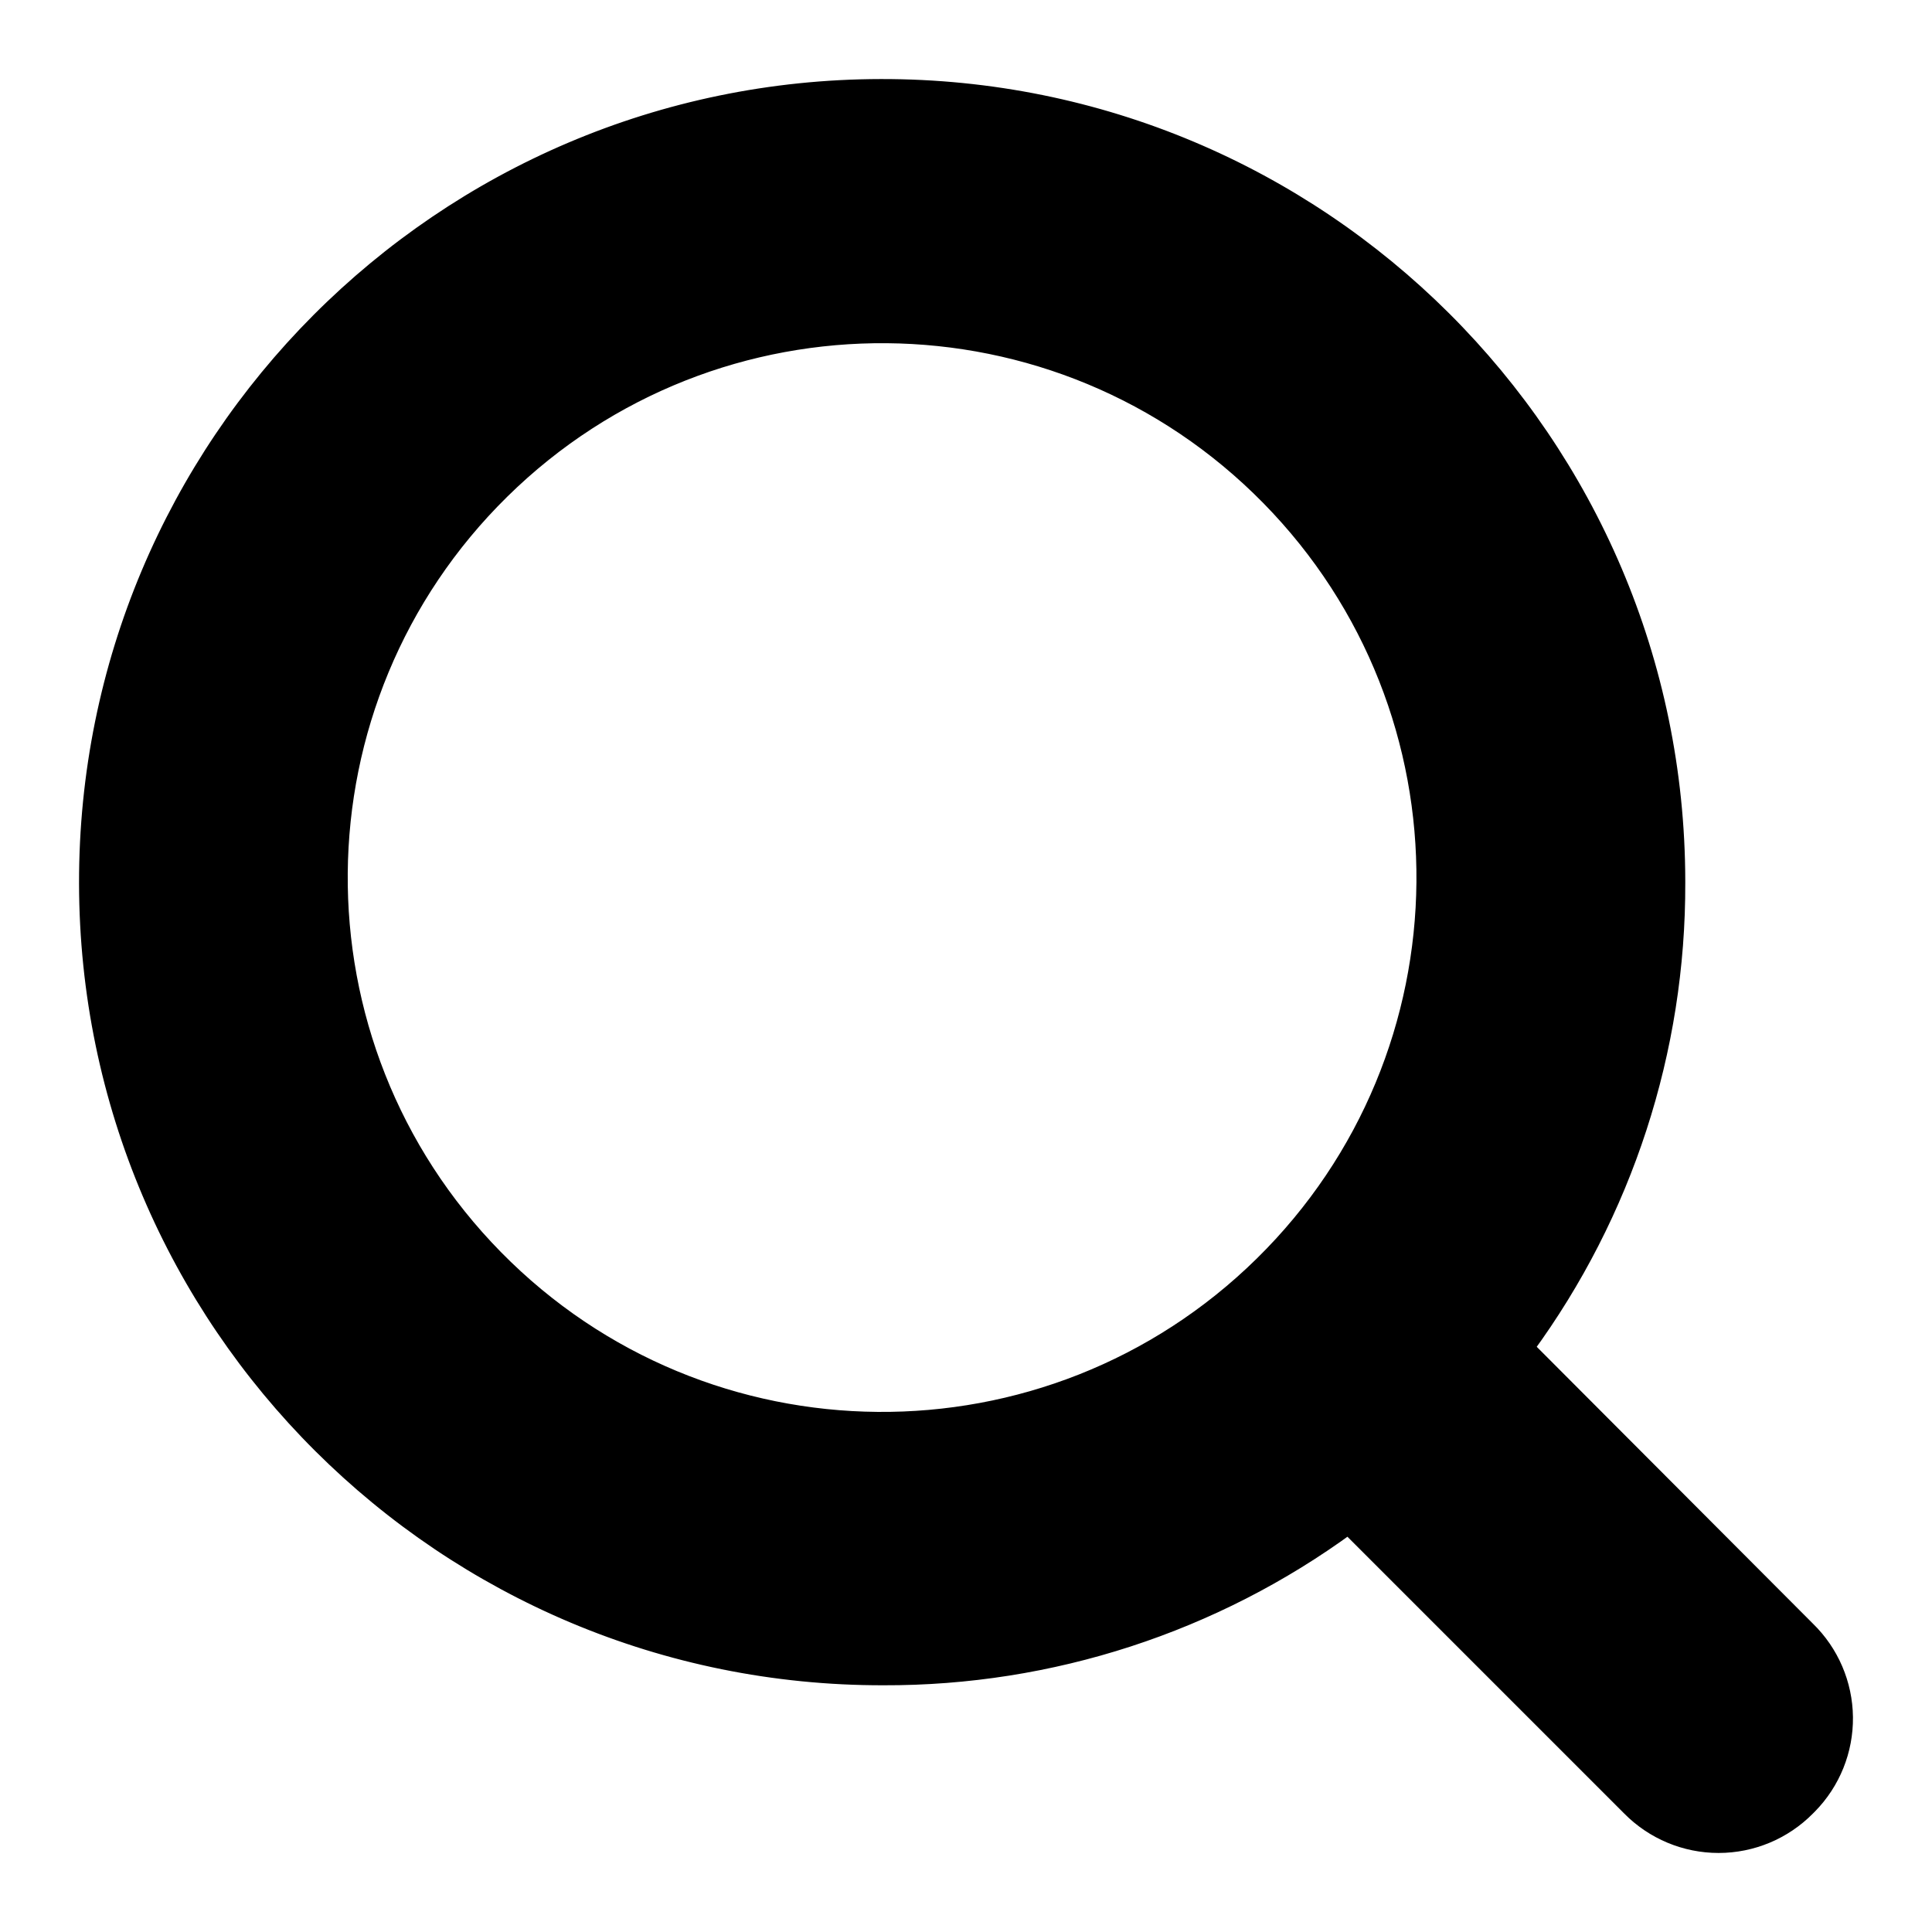
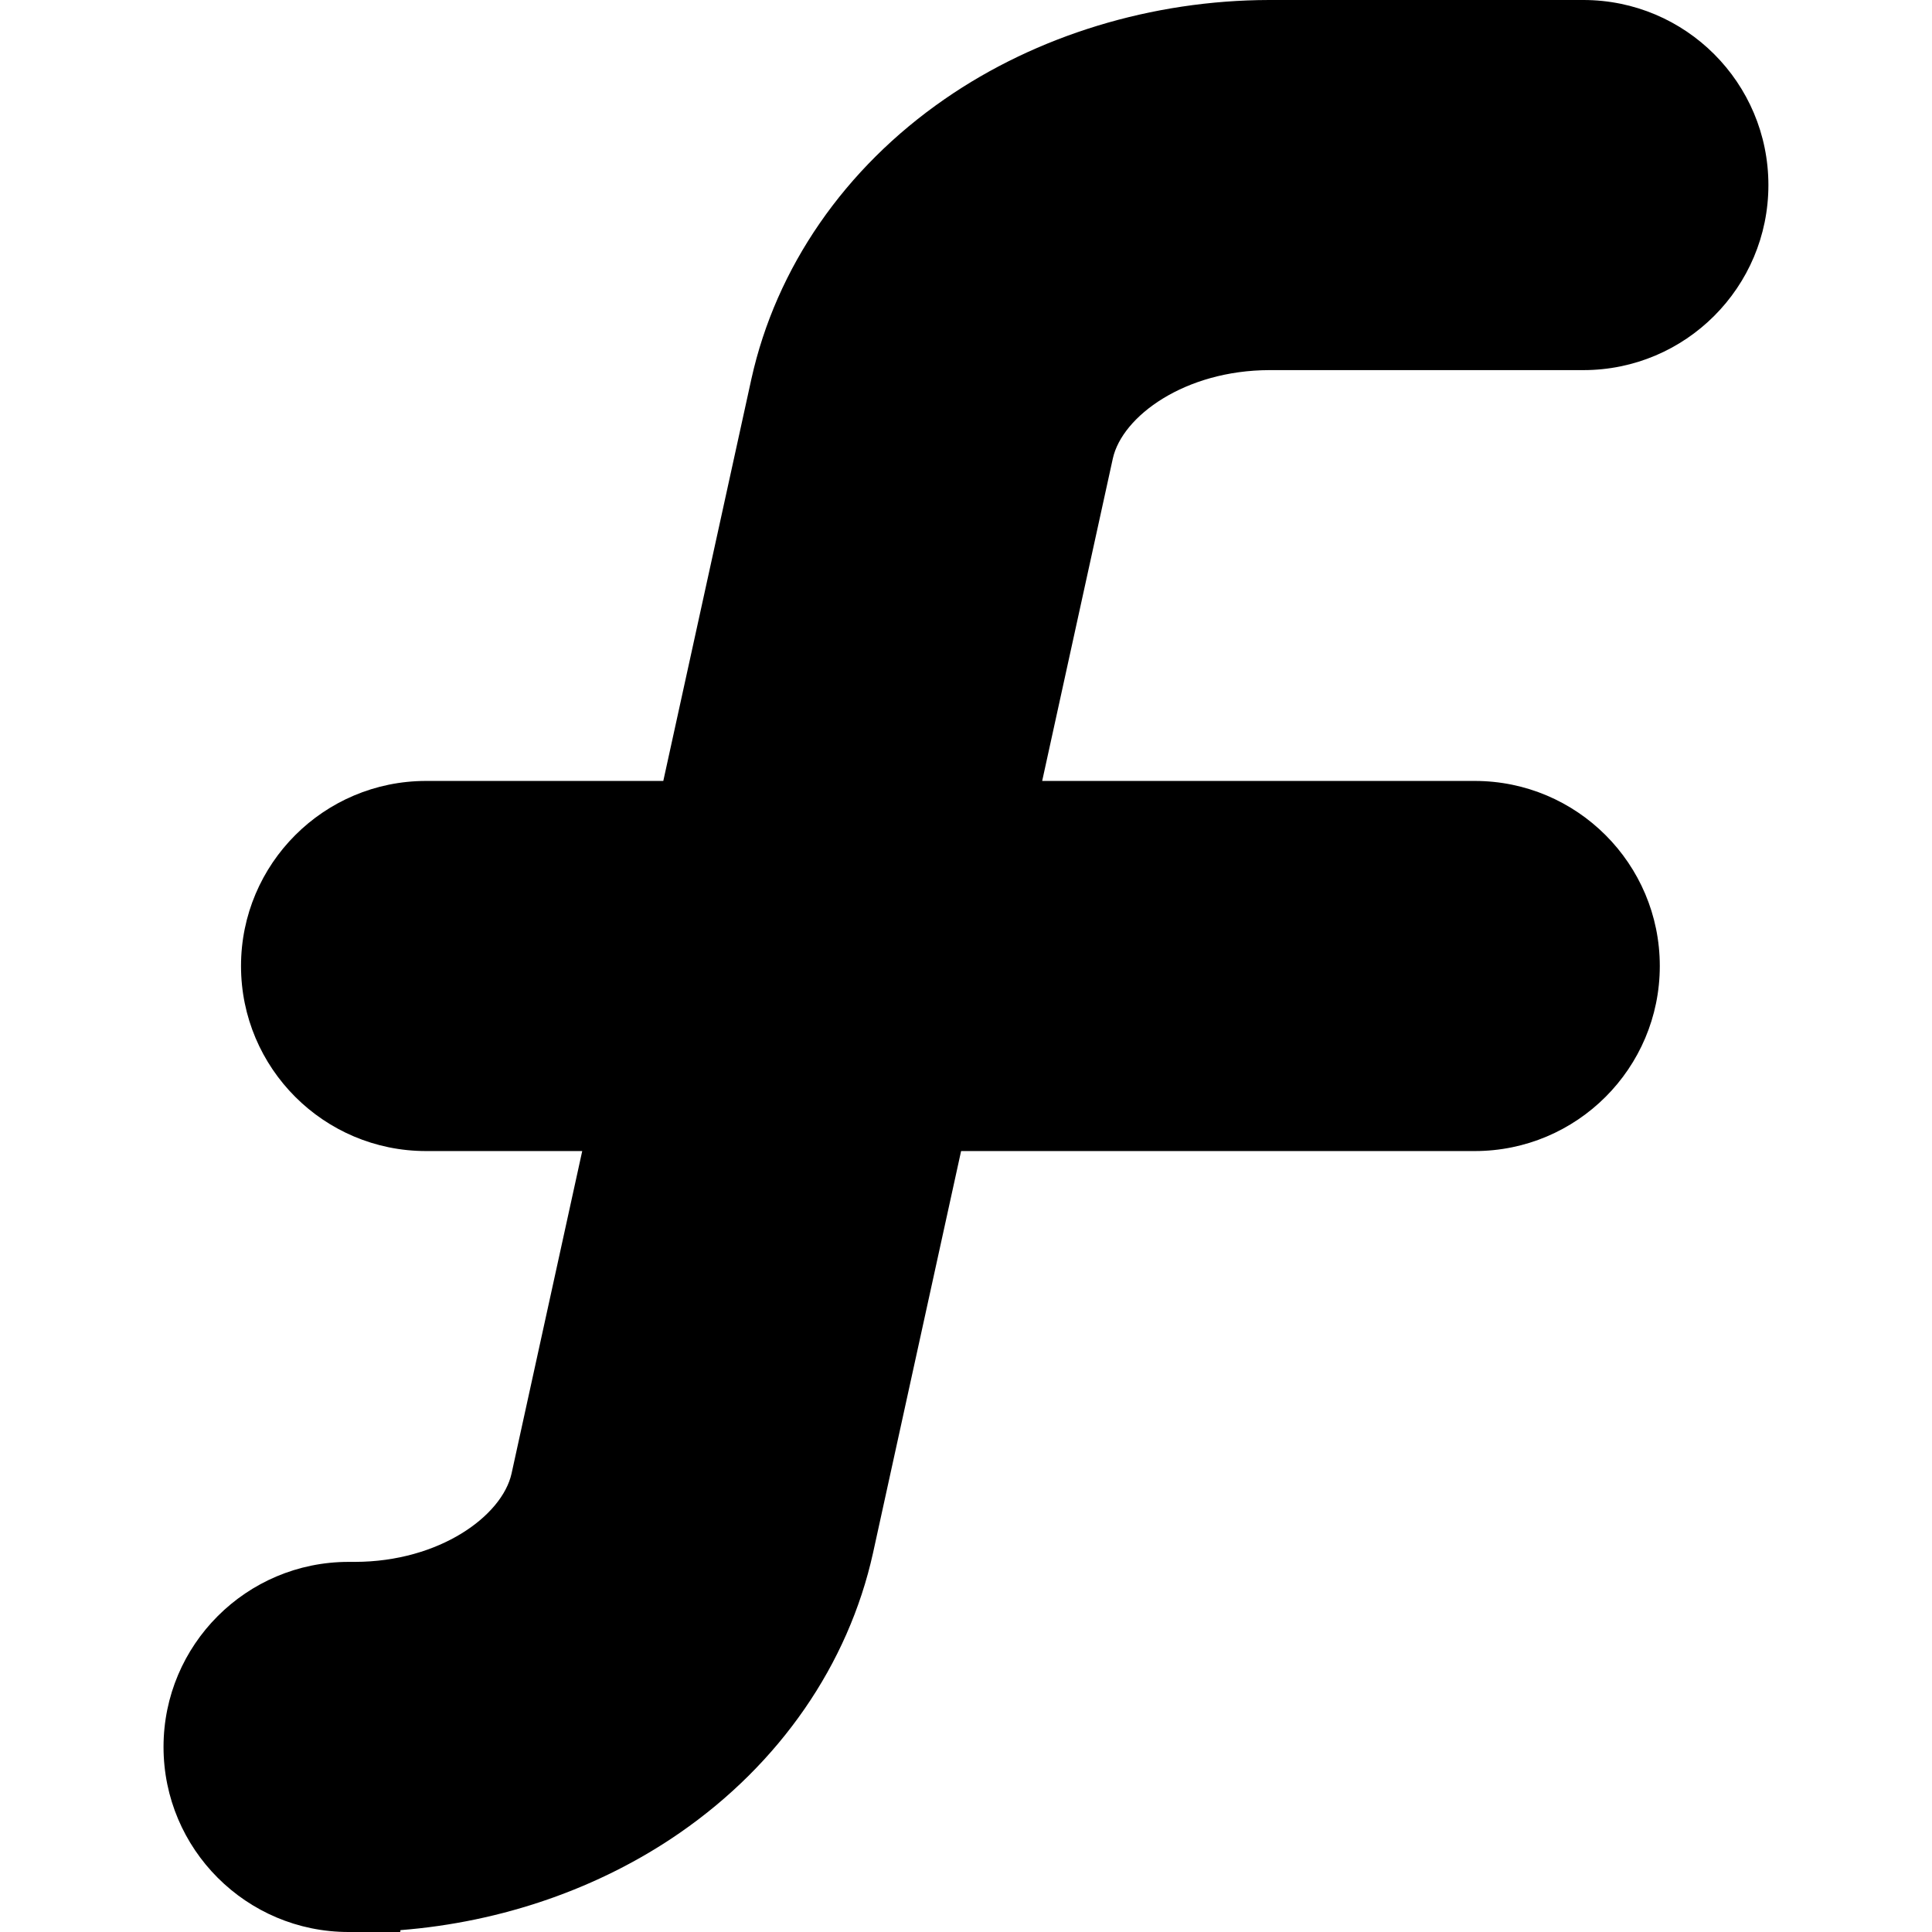
- <svg xmlns="http://www.w3.org/2000/svg" height="100%" stroke-miterlimit="10" style="fill-rule:nonzero;clip-rule:evenodd;stroke-linecap:round;stroke-linejoin:round;" version="1.1" viewBox="0 0 220 220" width="100%" xml:space="preserve">
-   <defs />
-   <path d="M0 0L220 0L220 220L0 220L0 0Z" fill="#000000" fill-opacity="0" fill-rule="nonzero" opacity="1" stroke="none" />
-   <g id="a">
-     <path d="M190.905 100.303C190.822 50.348 150.258 9.918 100.303 10.001C50.347 10.083 9.917 50.647 10 100.603C10.083 150.558 50.647 190.988 100.602 190.905C119.635 190.966 138.187 184.93 153.541 173.683L185.663 205.806C188.312 208.489 191.926 210 195.697 210C199.468 210 203.081 208.489 205.73 205.806L205.955 205.581C208.586 202.905 210.041 199.291 209.999 195.538C209.957 191.786 208.421 188.205 205.73 185.589L173.683 153.466C184.93 138.112 190.965 119.56 190.905 100.528L190.905 100.303ZM143.806 144.032C119.448 167.98 80.287 167.647 56.339 143.288C32.392 118.928 32.727 79.767 57.088 55.821C81.449 31.874 120.61 32.212 144.555 56.574C168.496 80.933 168.161 120.086 143.806 144.032Z" fill="#000000" fill-rule="nonzero" opacity="1" stroke="#000000" stroke-linecap="butt" stroke-linejoin="miter" stroke-width="2" />
-   </g>
+ <svg xmlns="http://www.w3.org/2000/svg" id="Camada_1" data-name="Camada 1" viewBox="0 0 280 280">
+   <path d="m183.99,53.64h45.48c14.81,0,26.82-12.01,26.82-26.82S244.29,0,229.47,0h-45.53c-16.99.03-33.7,5.13-47.03,14.36-14.49,10.02-24.43,24.4-28.01,40.55l-12.77,58.27h-34.38c-14.81,0-26.82,12.01-26.82,26.82s12.01,26.82,26.82,26.82h22.63l-10.24,46.73c-1.36,6.14-10.45,12.79-22.7,12.81h-.92c-14.81,0-26.82,12.01-26.82,26.82s12.01,26.82,26.82,26.82h7.49c0-.09.02-.18.02-.27,14.69-1.15,28.86-6.05,40.48-14.09,14.49-10.02,24.43-24.4,28.01-40.55l12.77-58.27h74.44c14.81,0,26.82-12.01,26.82-26.82s-12.01-26.82-26.82-26.82h-62.69l10.24-46.73c1.36-6.14,10.45-12.79,22.71-12.81Z" />
</svg>
